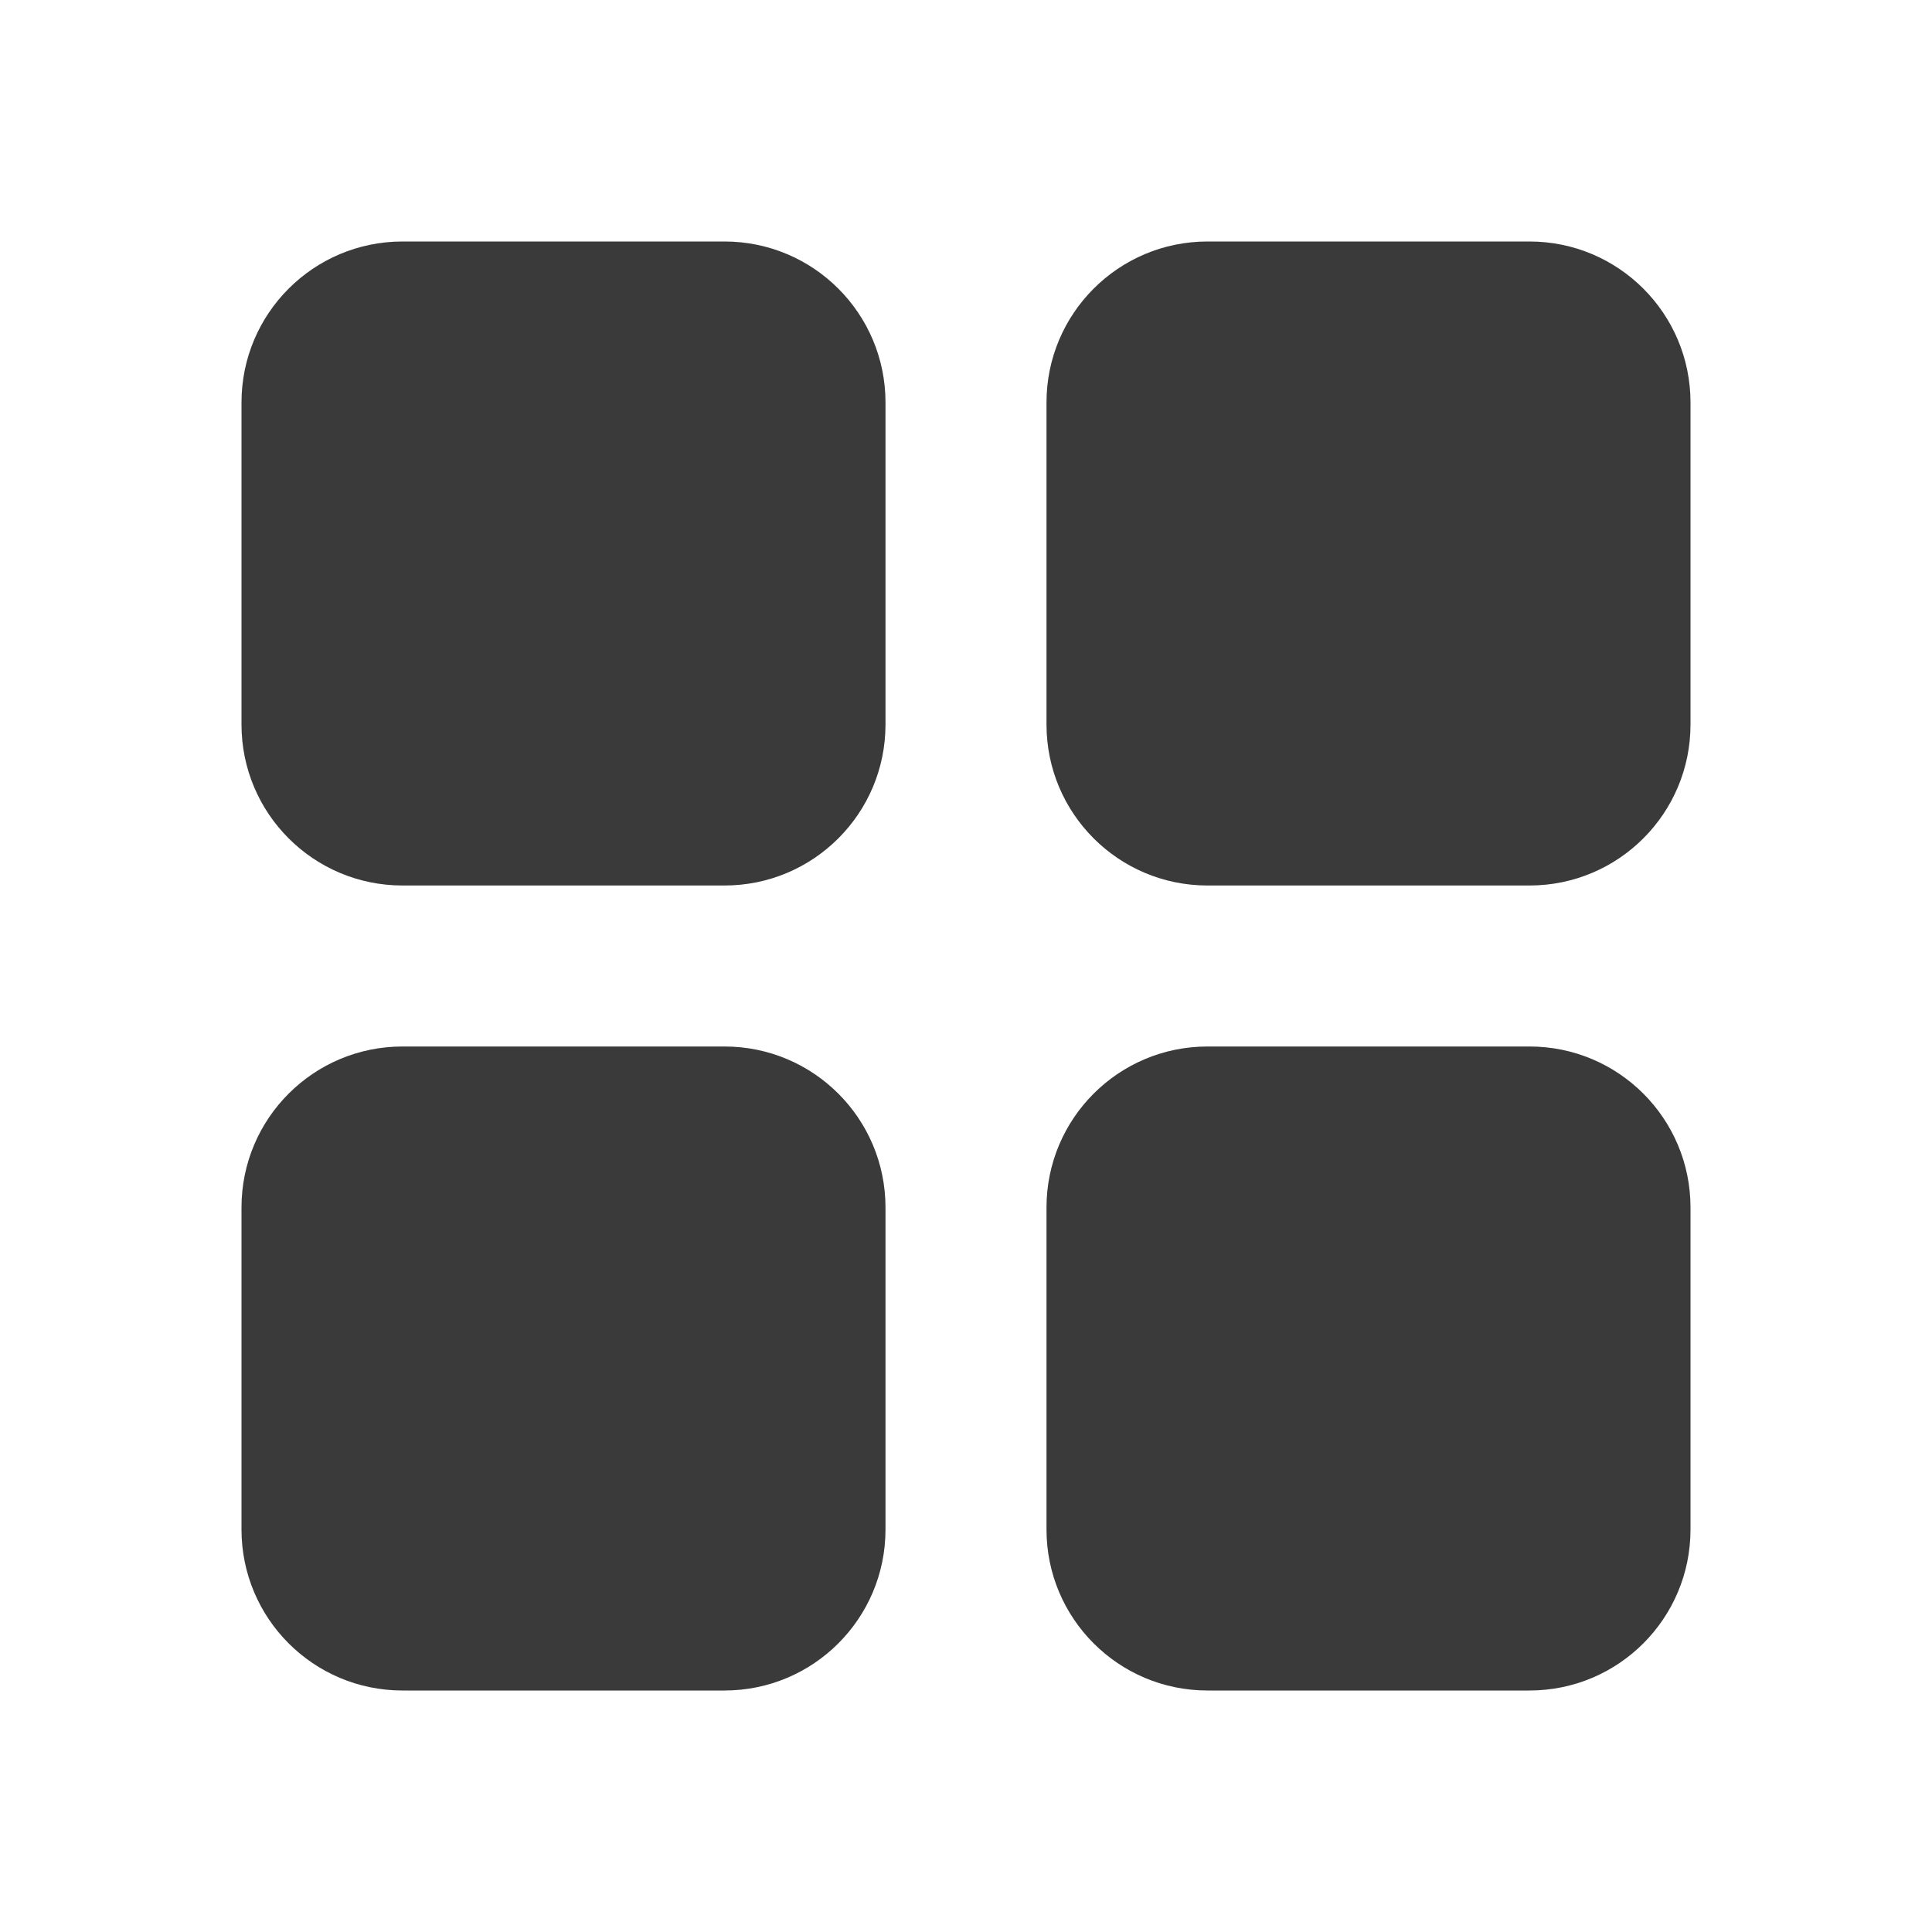
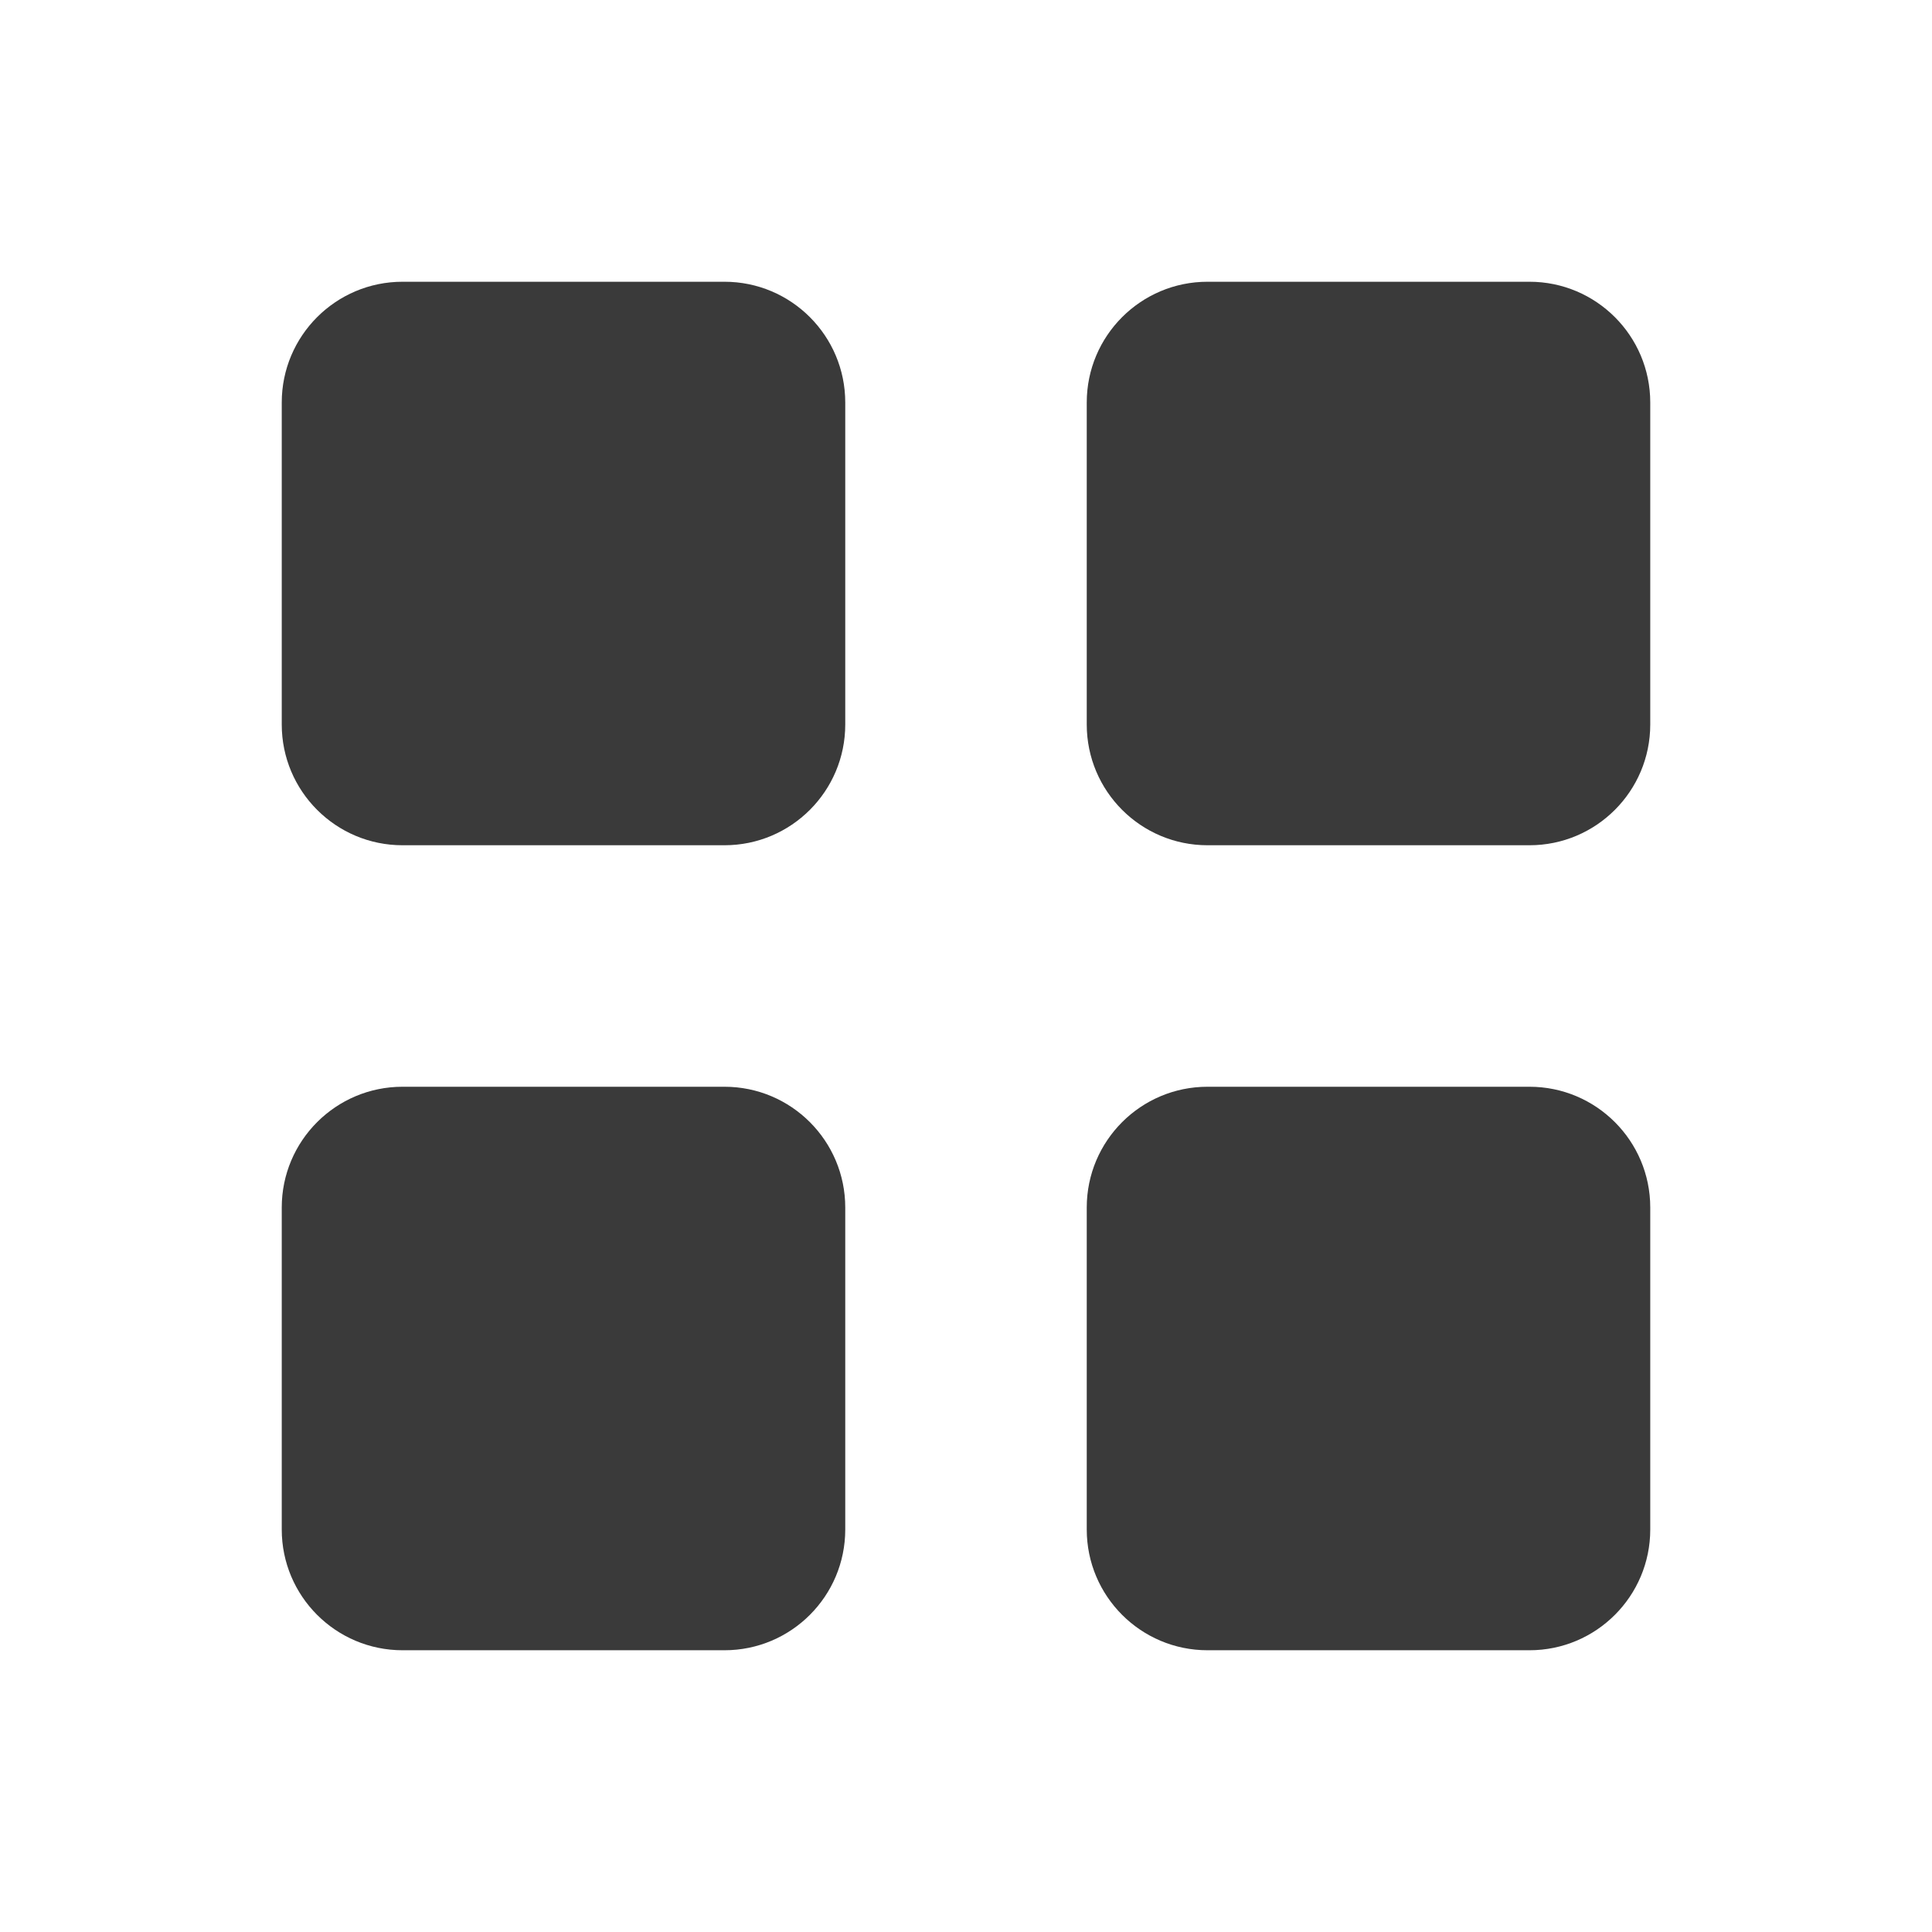
<svg xmlns="http://www.w3.org/2000/svg" width="24" height="24" viewBox="0 0 24 24" fill="none">
-   <path fill-rule="evenodd" clip-rule="evenodd" d="M3 5C3 3.895 3.895 3 5 3H9C10.105 3 11 3.895 11 5V9C11 10.105 10.105 11 9 11H5C3.895 11 3 10.105 3 9V5ZM5 13C3.895 13 3 13.895 3 15V19C3 20.105 3.895 21 5 21H9C10.105 21 11 20.105 11 19V15C11 13.895 10.105 13 9 13H5ZM15 13C13.895 13 13 13.895 13 15V19C13 20.105 13.895 21 15 21H19C20.105 21 21 20.105 21 19V15C21 13.895 20.105 13 19 13H15ZM15 3C13.895 3 13 3.895 13 5V9C13 10.105 13.895 11 15 11H19C20.105 11 21 10.105 21 9V5C21 3.895 20.105 3 19 3H15Z" fill="#3A3A3A" />
+   <path d="M9 3.5H5C4.172 3.5 3.5 4.172 3.5 5V9C3.5 9.828 4.172 10.5 5 10.5H9C9.828 10.5 10.5 9.828 10.5 9V5C10.5 4.172 9.828 3.5 9 3.5Z" fill="#3A3A3A" />
+   <path d="M19 3.5H15C14.172 3.5 13.5 4.172 13.5 5V9C13.5 9.828 14.172 10.5 15 10.5H19C19.828 10.5 20.5 9.828 20.5 9V5C20.5 4.172 19.828 3.5 19 3.5Z" fill="#3A3A3A" />
+   <path d="M19 13.5H15C14.172 13.5 13.5 14.172 13.5 15V19C13.5 19.828 14.172 20.5 15 20.5H19C19.828 20.5 20.5 19.828 20.5 19V15C20.5 14.172 19.828 13.5 19 13.5Z" fill="#3A3A3A" />
+   <path d="M9 13.5H5C4.172 13.5 3.5 14.172 3.5 15V19C3.5 19.828 4.172 20.5 5 20.5H9C9.828 20.5 10.5 19.828 10.5 19V15C10.5 14.172 9.828 13.5 9 13.5Z" fill="#3A3A3A" />
</svg>
